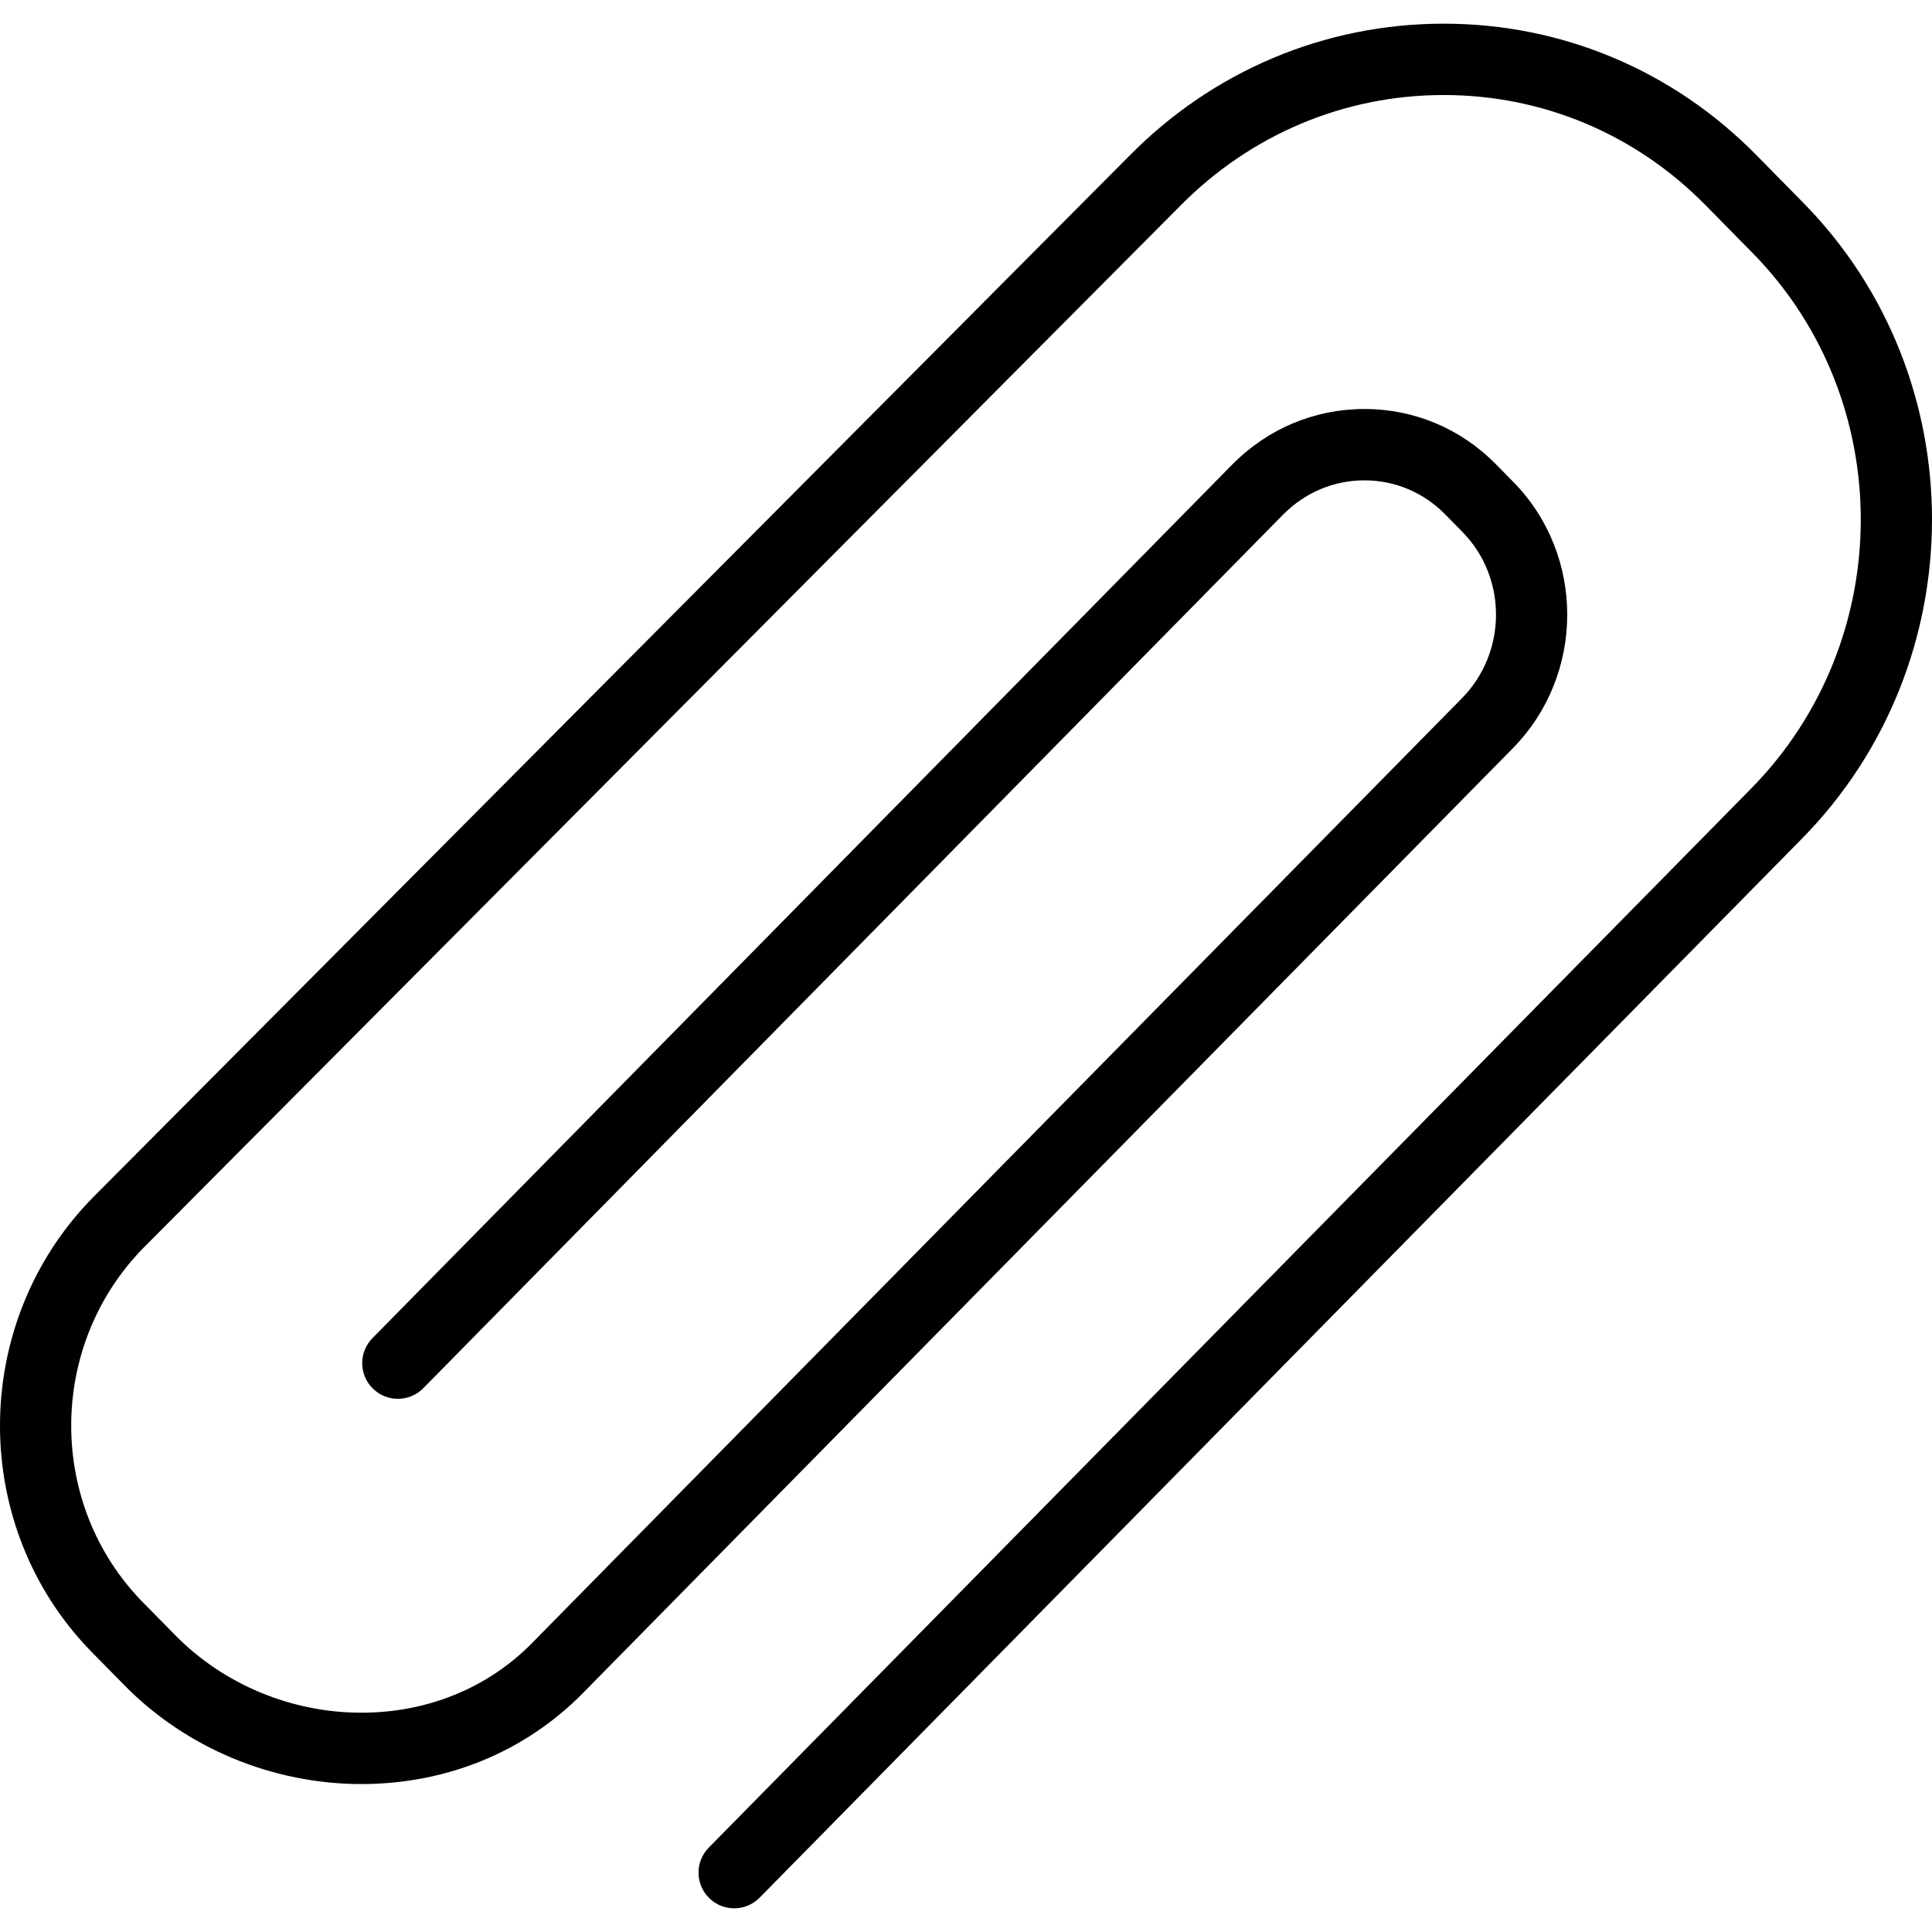
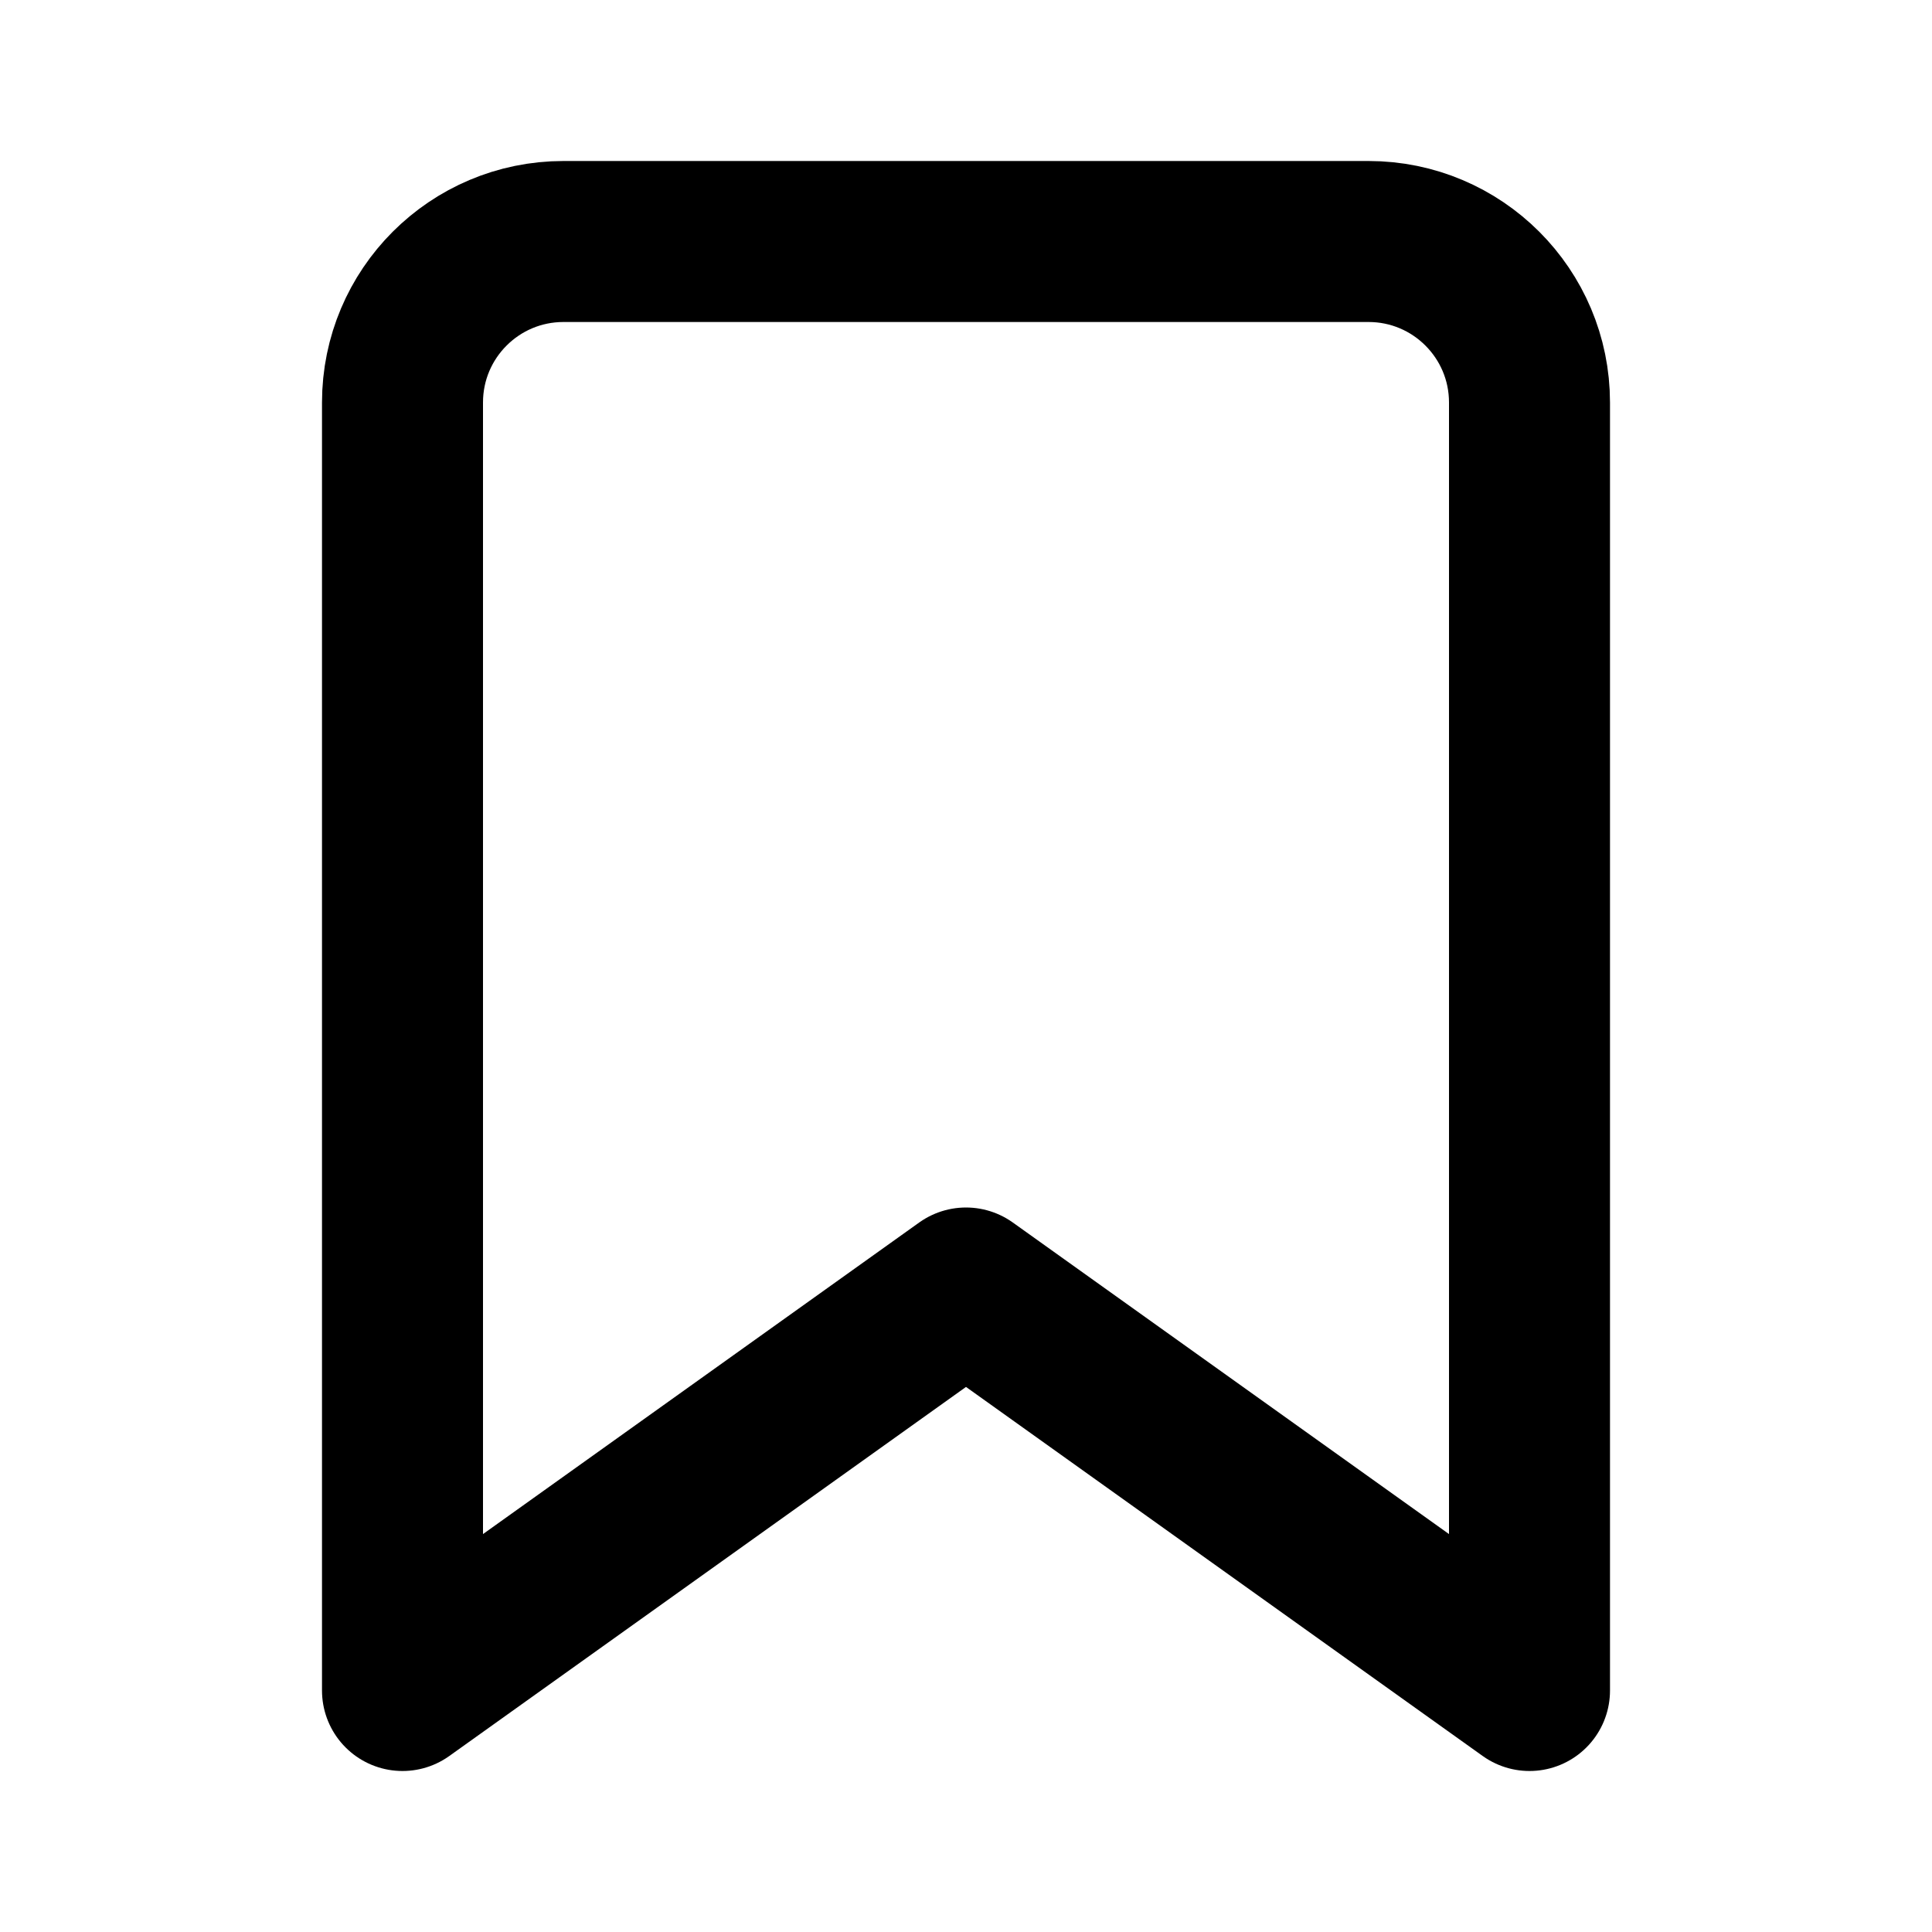
- <svg xmlns="http://www.w3.org/2000/svg" version="1.1" id="Capa_1" x="0px" y="0px" viewBox="0 0 324.923 324.923" style="enable-background:new 0 0 324.923 324.923;" xml:space="preserve">
-   <path d="M303.265,34.091l-7.897-8.023C281.351,11.825,262.685,3.982,242.81,3.982c-19.994,0-38.803,7.922-52.938,22.284  L15.652,201.363c-20.814,21.146-20.878,55.492-0.142,76.564l5.46,5.547c10.363,10.529,24.877,16.568,39.818,16.568  c14.308,0,27.526-5.425,37.22-15.272L254.42,125.848c12.181-12.378,12.214-32.48,0.075-44.812l-2.915-2.964  c-5.896-5.99-13.749-9.288-22.112-9.287c-8.406,0-16.31,3.328-22.255,9.369L62.641,225.046c-2.324,2.362-2.294,6.161,0.067,8.485  c2.362,2.324,6.159,2.293,8.485-0.067L215.766,86.572c3.672-3.731,8.538-5.787,13.702-5.787c5.123-0.001,9.938,2.025,13.559,5.703  l2.914,2.964c7.571,7.691,7.538,20.243-0.074,27.978L89.456,276.352c-7.42,7.538-17.601,11.69-28.667,11.69  c-11.747,0-23.143-4.733-31.266-12.986l-5.46-5.547c-16.168-16.429-16.104-43.223,0.118-59.704l174.22-175.098  c11.885-12.076,27.655-18.726,44.408-18.726c16.634,0,32.262,6.571,44.006,18.504l7.897,8.024  c24.393,24.784,24.298,65.209-0.211,90.111l-175.3,178.112c-2.324,2.362-2.294,6.161,0.067,8.485  c1.169,1.15,2.689,1.724,4.209,1.724c1.551,0,3.102-0.599,4.276-1.791l175.3-178.112C332.131,111.493,332.225,63.518,303.265,34.091  z" />
-   <g>
- </g>
-   <g>
- </g>
-   <g>
- </g>
-   <g>
- </g>
-   <g>
- </g>
-   <g>
- </g>
-   <g>
- </g>
-   <g>
- </g>
-   <g>
- </g>
-   <g>
- </g>
-   <g>
- </g>
-   <g>
- </g>
-   <g>
- </g>
-   <g>
- </g>
-   <g>
- </g>
+ <svg xmlns="http://www.w3.org/2000/svg" width="24" height="24" viewBox="0 0 24 24" fill="none" stroke="currentColor" stroke-width="2" stroke-linecap="round" stroke-linejoin="round">
+   <path d="M19 21l-7-5-7 5V5a2 2 0 0 1 2-2h10a2 2 0 0 1 2 2z" />
</svg>
